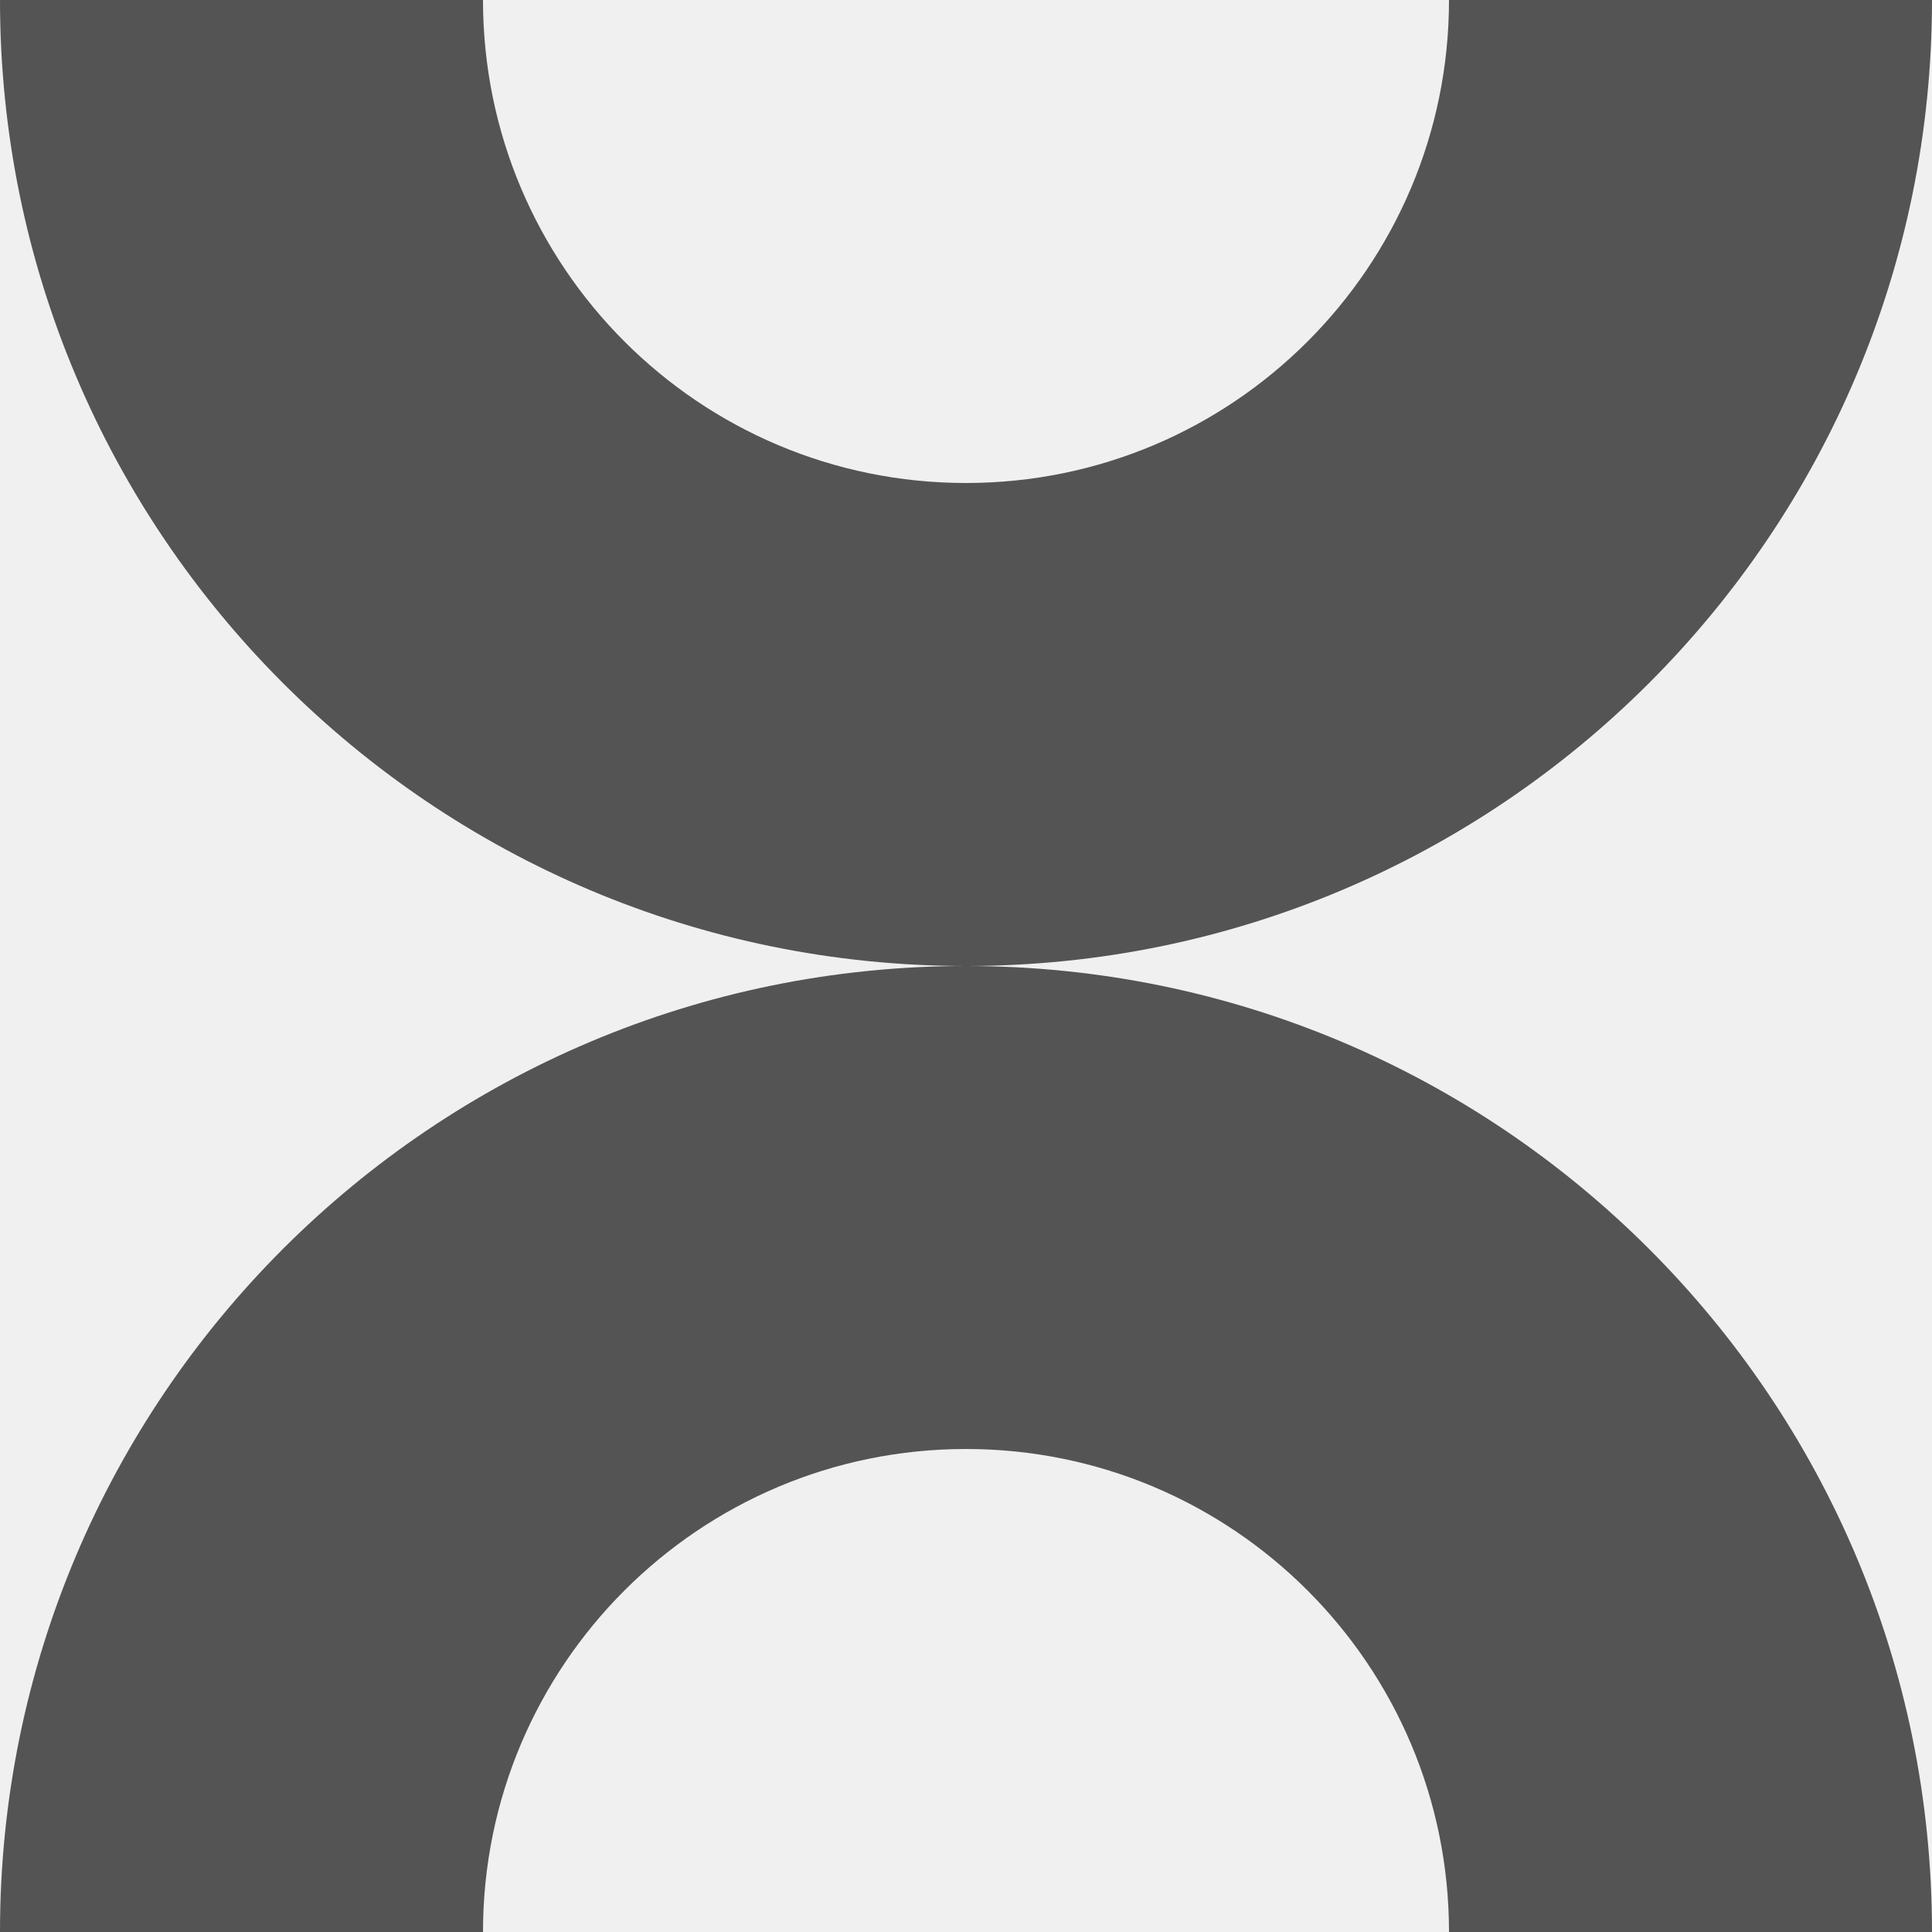
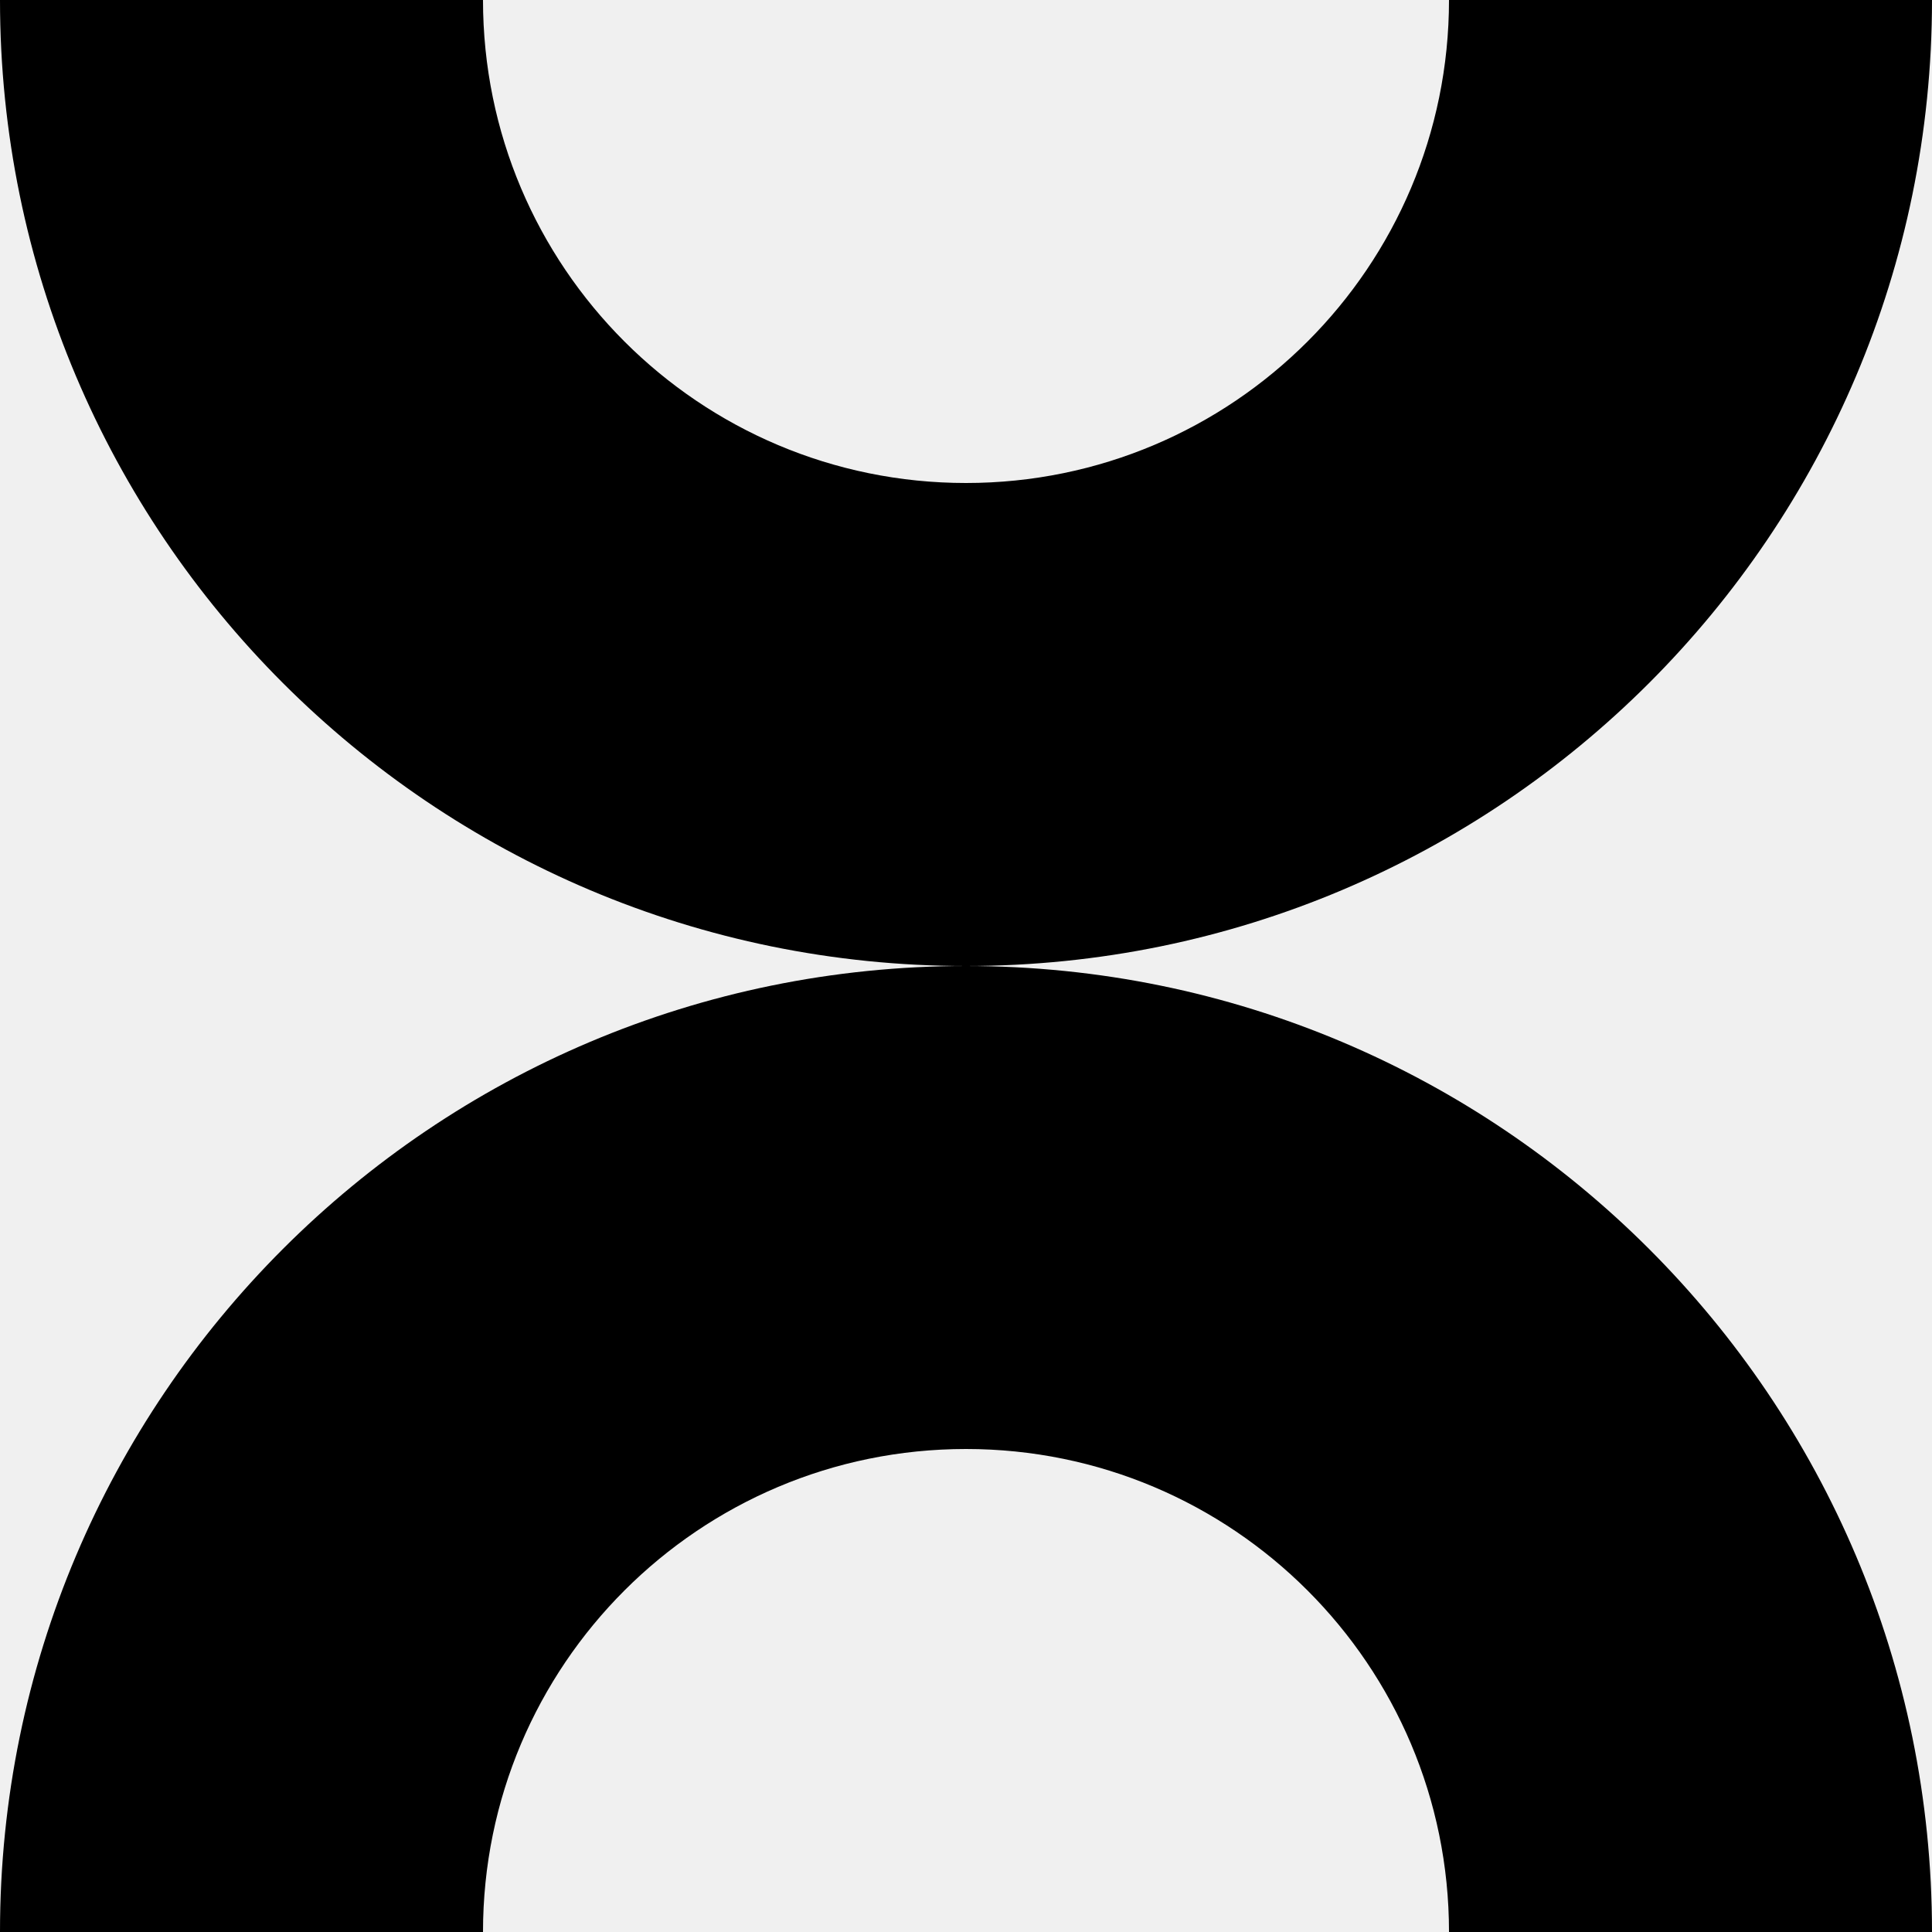
- <svg xmlns="http://www.w3.org/2000/svg" width="100" height="100" viewBox="0 0 100 100" fill="none">
+ <svg xmlns="http://www.w3.org/2000/svg" width="100" height="100" viewBox="0 0 100 100" fill="currentColor">
  <g clip-path="url(#clip0_1546_2082)">
-     <path d="M50 50C77.614 50 100 72.386 100 100H75C75 86.193 63.807 75 50 75C36.193 75 25 86.193 25 100H0C0 72.386 22.386 50 50 50ZM100 0C100 27.614 77.614 50 50 50C22.386 50 0 27.614 0 0H25C25 13.807 36.193 25 50 25C63.807 25 75 13.807 75 0H100Z" fill="#545454" />
+     <path d="M50 50C77.614 50 100 72.386 100 100H75C75 86.193 63.807 75 50 75C36.193 75 25 86.193 25 100H0C0 72.386 22.386 50 50 50ZM100 0C100 27.614 77.614 50 50 50C22.386 50 0 27.614 0 0H25C25 13.807 36.193 25 50 25C63.807 25 75 13.807 75 0H100Z" fill="currentColor" />
  </g>
  <defs>
    <clipPath id="clip0_1546_2082">
-       <rect width="100" height="100" fill="white" />
+       <rect width="100" height="100" fill="currentColor" />
    </clipPath>
  </defs>
</svg>
